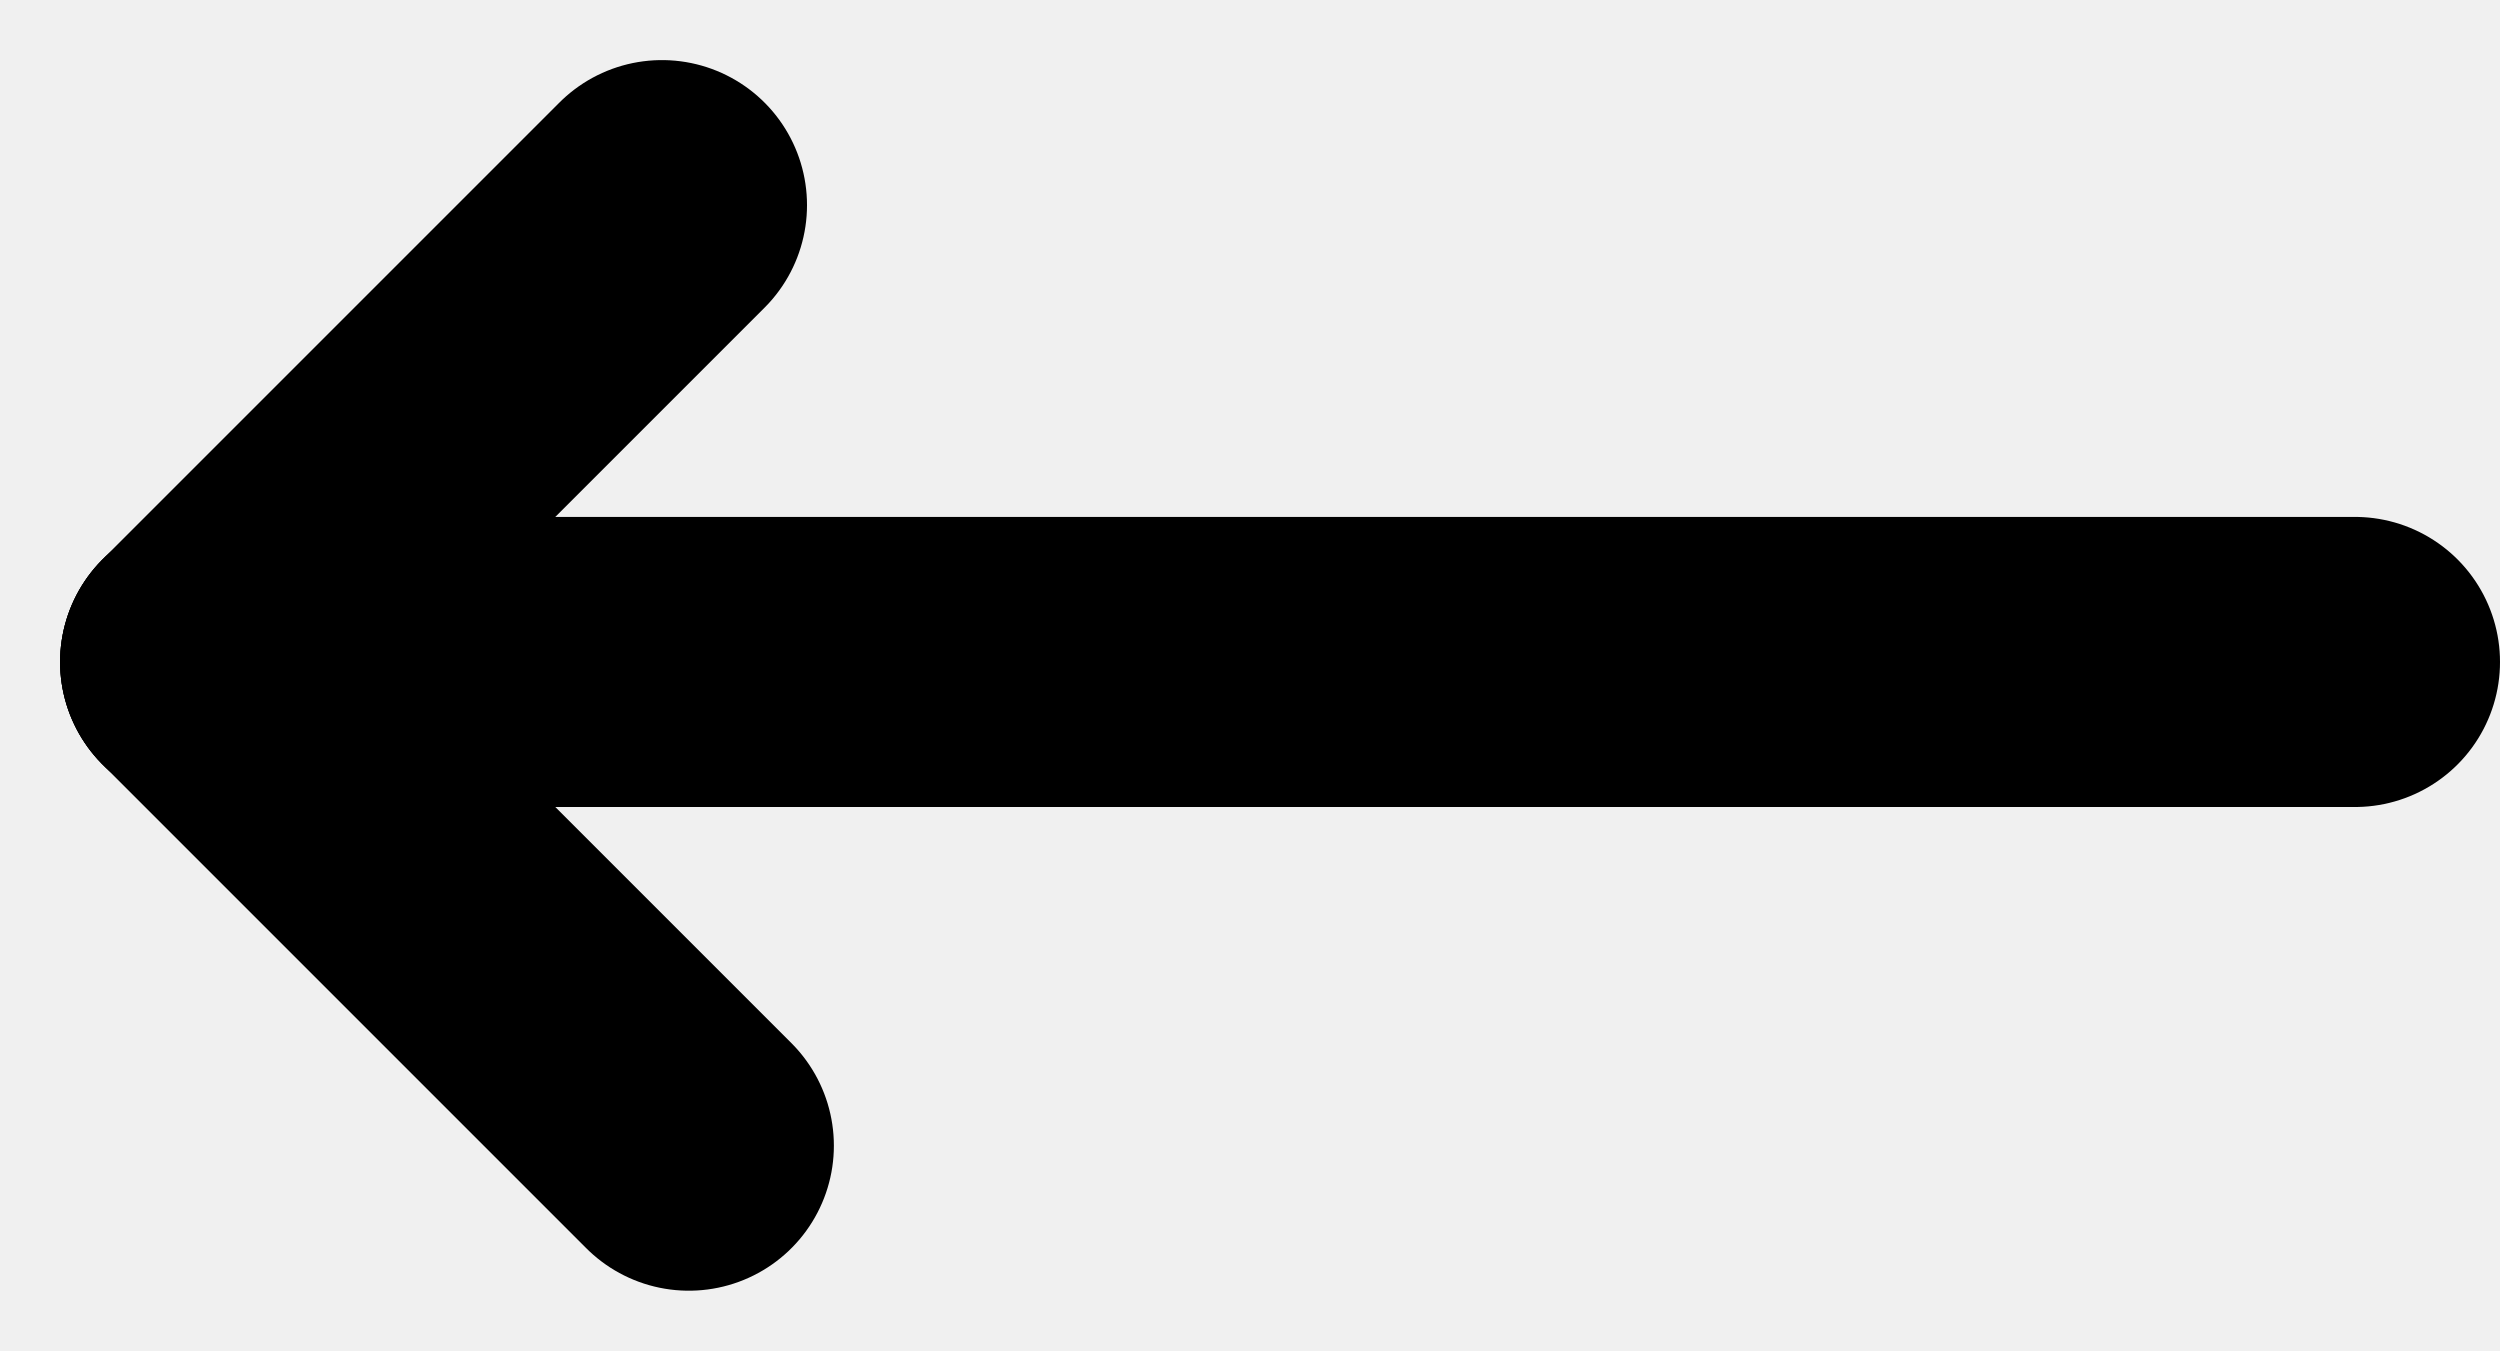
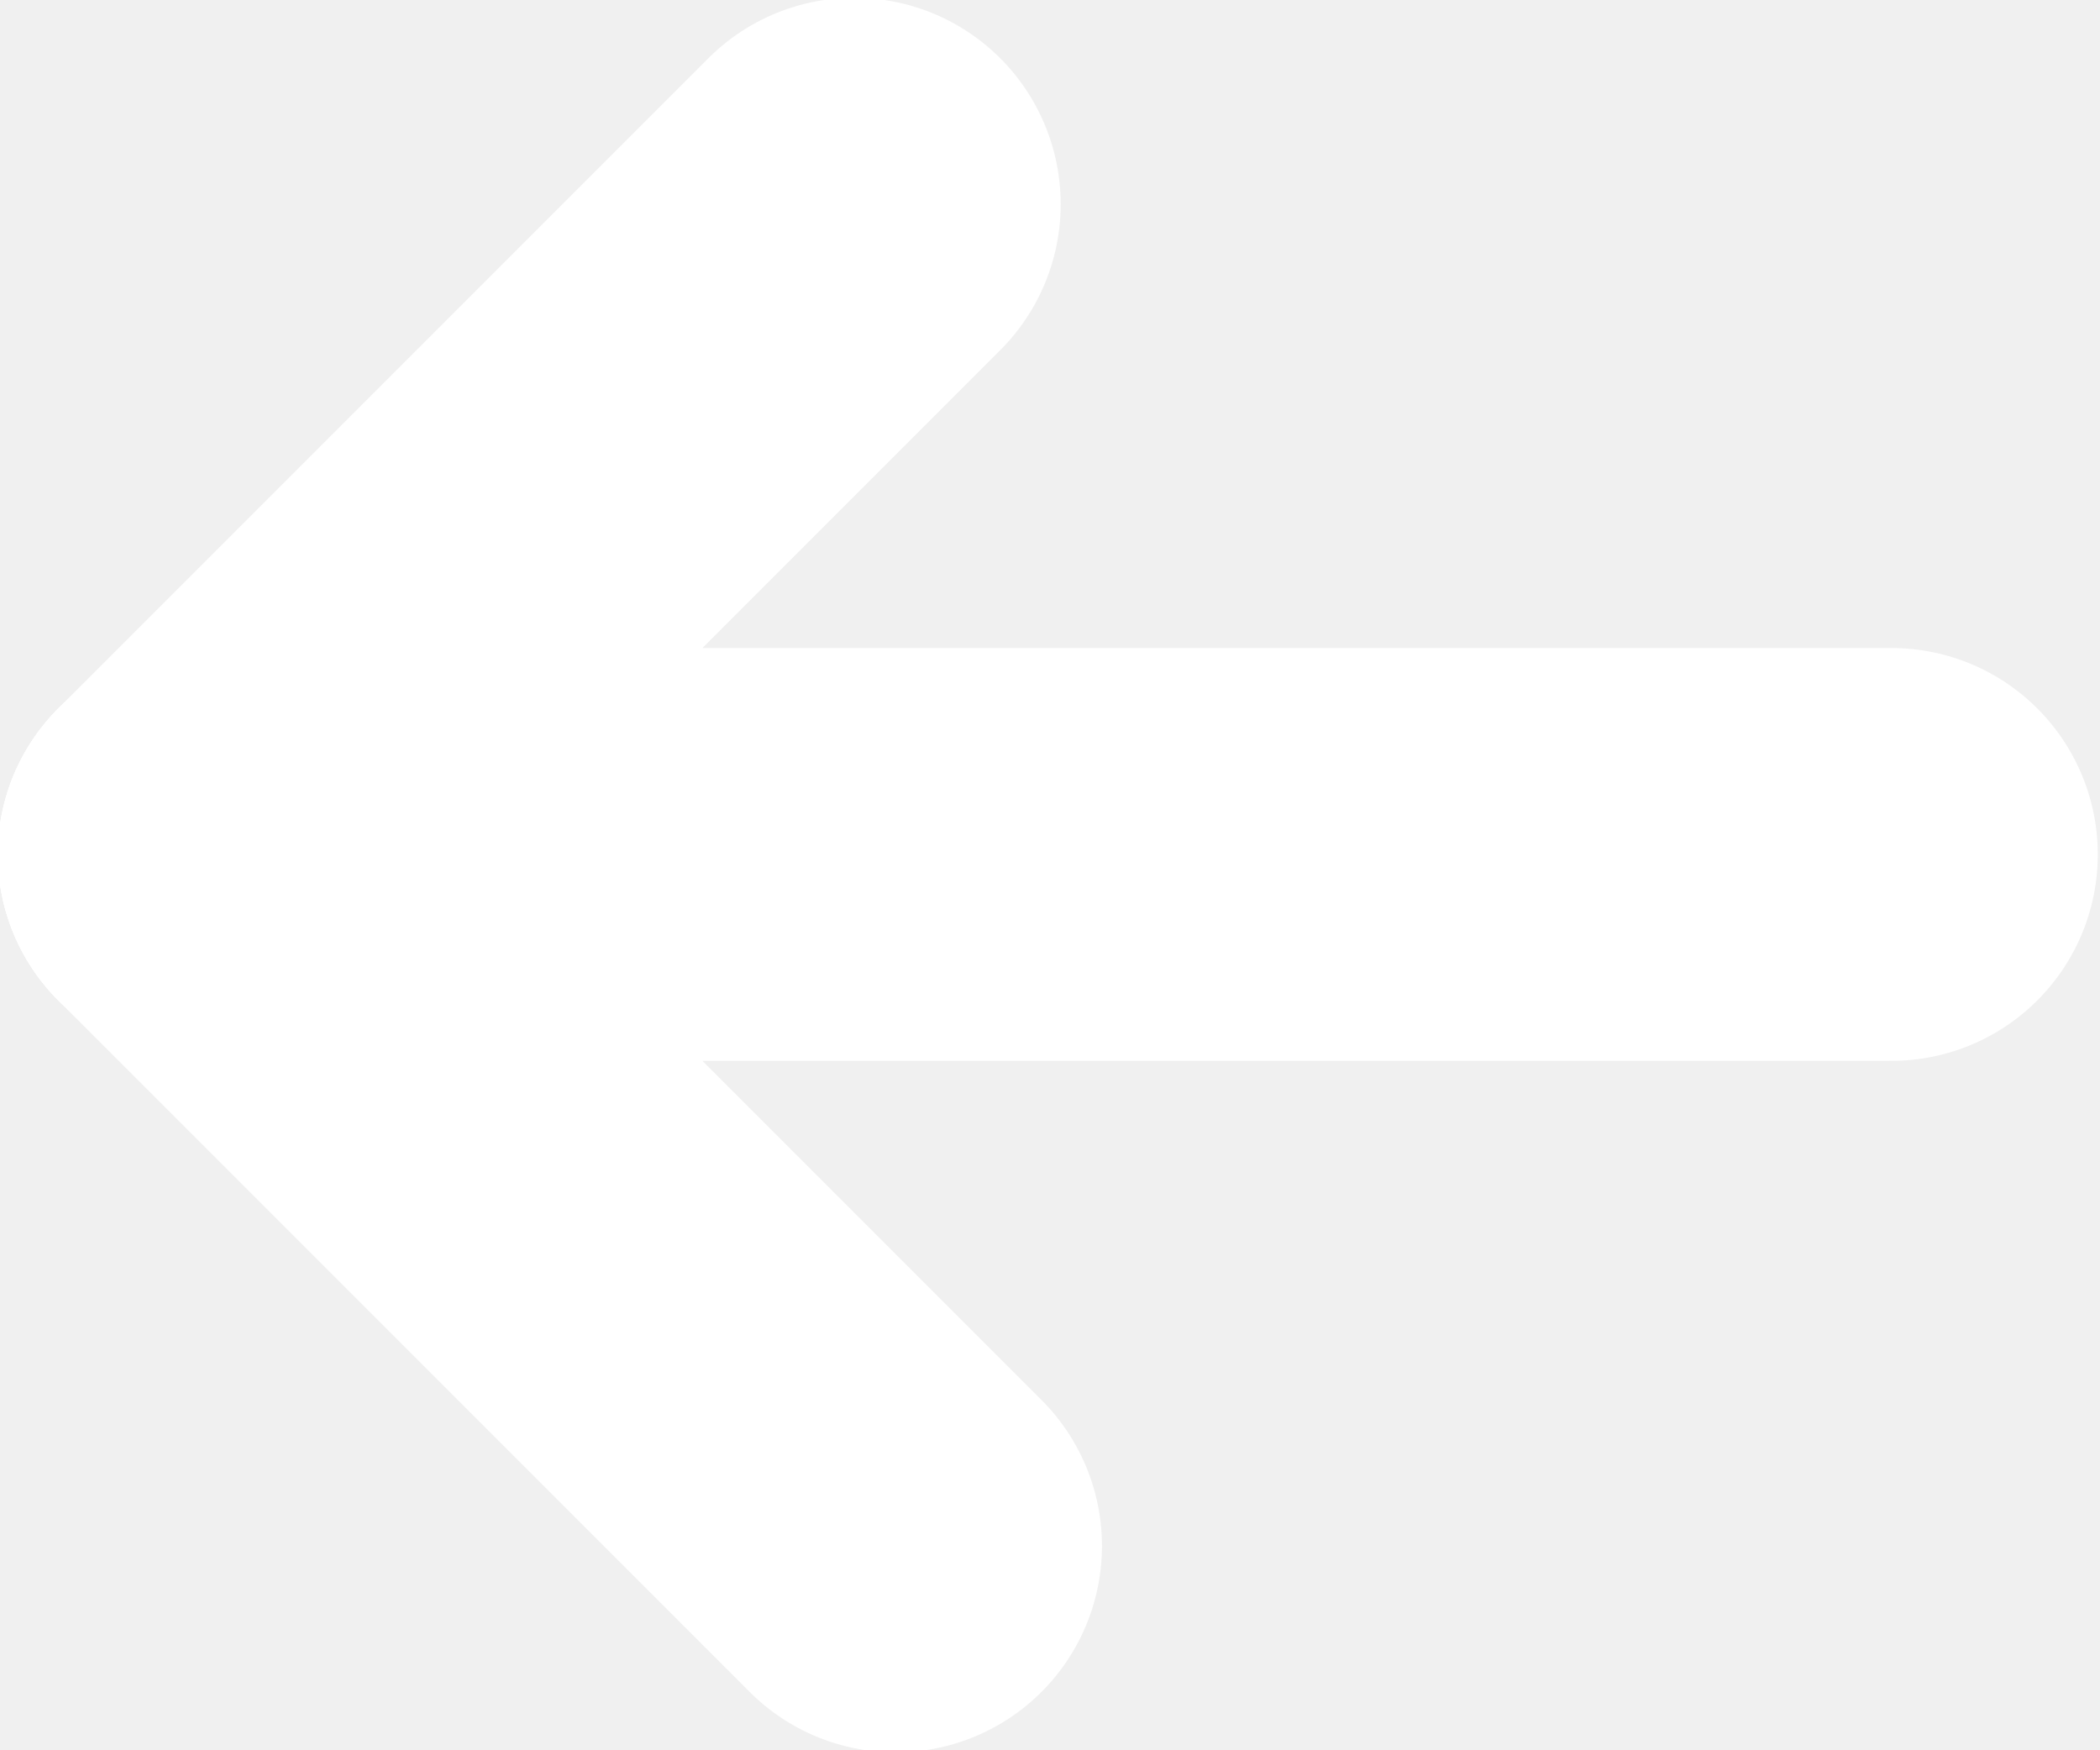
- <svg xmlns="http://www.w3.org/2000/svg" width="68.943" height="37.251" viewBox="0 0 68.943 37.251">
-   <g id="Group_31" data-name="Group 31" transform="translate(-526.843 -260.843)">
-     <line id="Line_7" data-name="Line 7" x2="59.286" transform="translate(532.5 279.098)" fill="none" stroke="#000" stroke-linecap="round" stroke-width="8" />
-     <line id="Line_8" data-name="Line 8" x1="12.598" y2="12.598" transform="translate(532.5 266.5)" fill="none" stroke="#000" stroke-linecap="round" stroke-width="8" />
-     <line id="Line_9" data-name="Line 9" x1="13.339" y1="13.339" transform="translate(532.5 279.098)" fill="none" stroke="#000" stroke-linecap="round" stroke-width="8" />
+ <svg xmlns="http://www.w3.org/2000/svg" version="1.1" id="Layer_1" x="0px" y="0px" viewBox="0 0 40.7 33.9" style="enable-background:new 0 0 40.7 33.9;" xml:space="preserve">
+   <style type="text/css">
+ 	.st0{fill:none;stroke:#FFFFFF;stroke-width:8;stroke-linecap:round;}
+ </style>
+   <g id="Group_31" transform="translate(-526.843 -260.843)">
+     <line id="Line_7" class="st0" x1="530.8" y1="277.4" x2="563.5" y2="277.4" />
+     <line id="Line_8" class="st0" x1="543.4" y1="264.8" x2="530.8" y2="277.4" />
+     <line id="Line_9" class="st0" x1="544.2" y1="290.8" x2="530.8" y2="277.4" />
  </g>
</svg>
